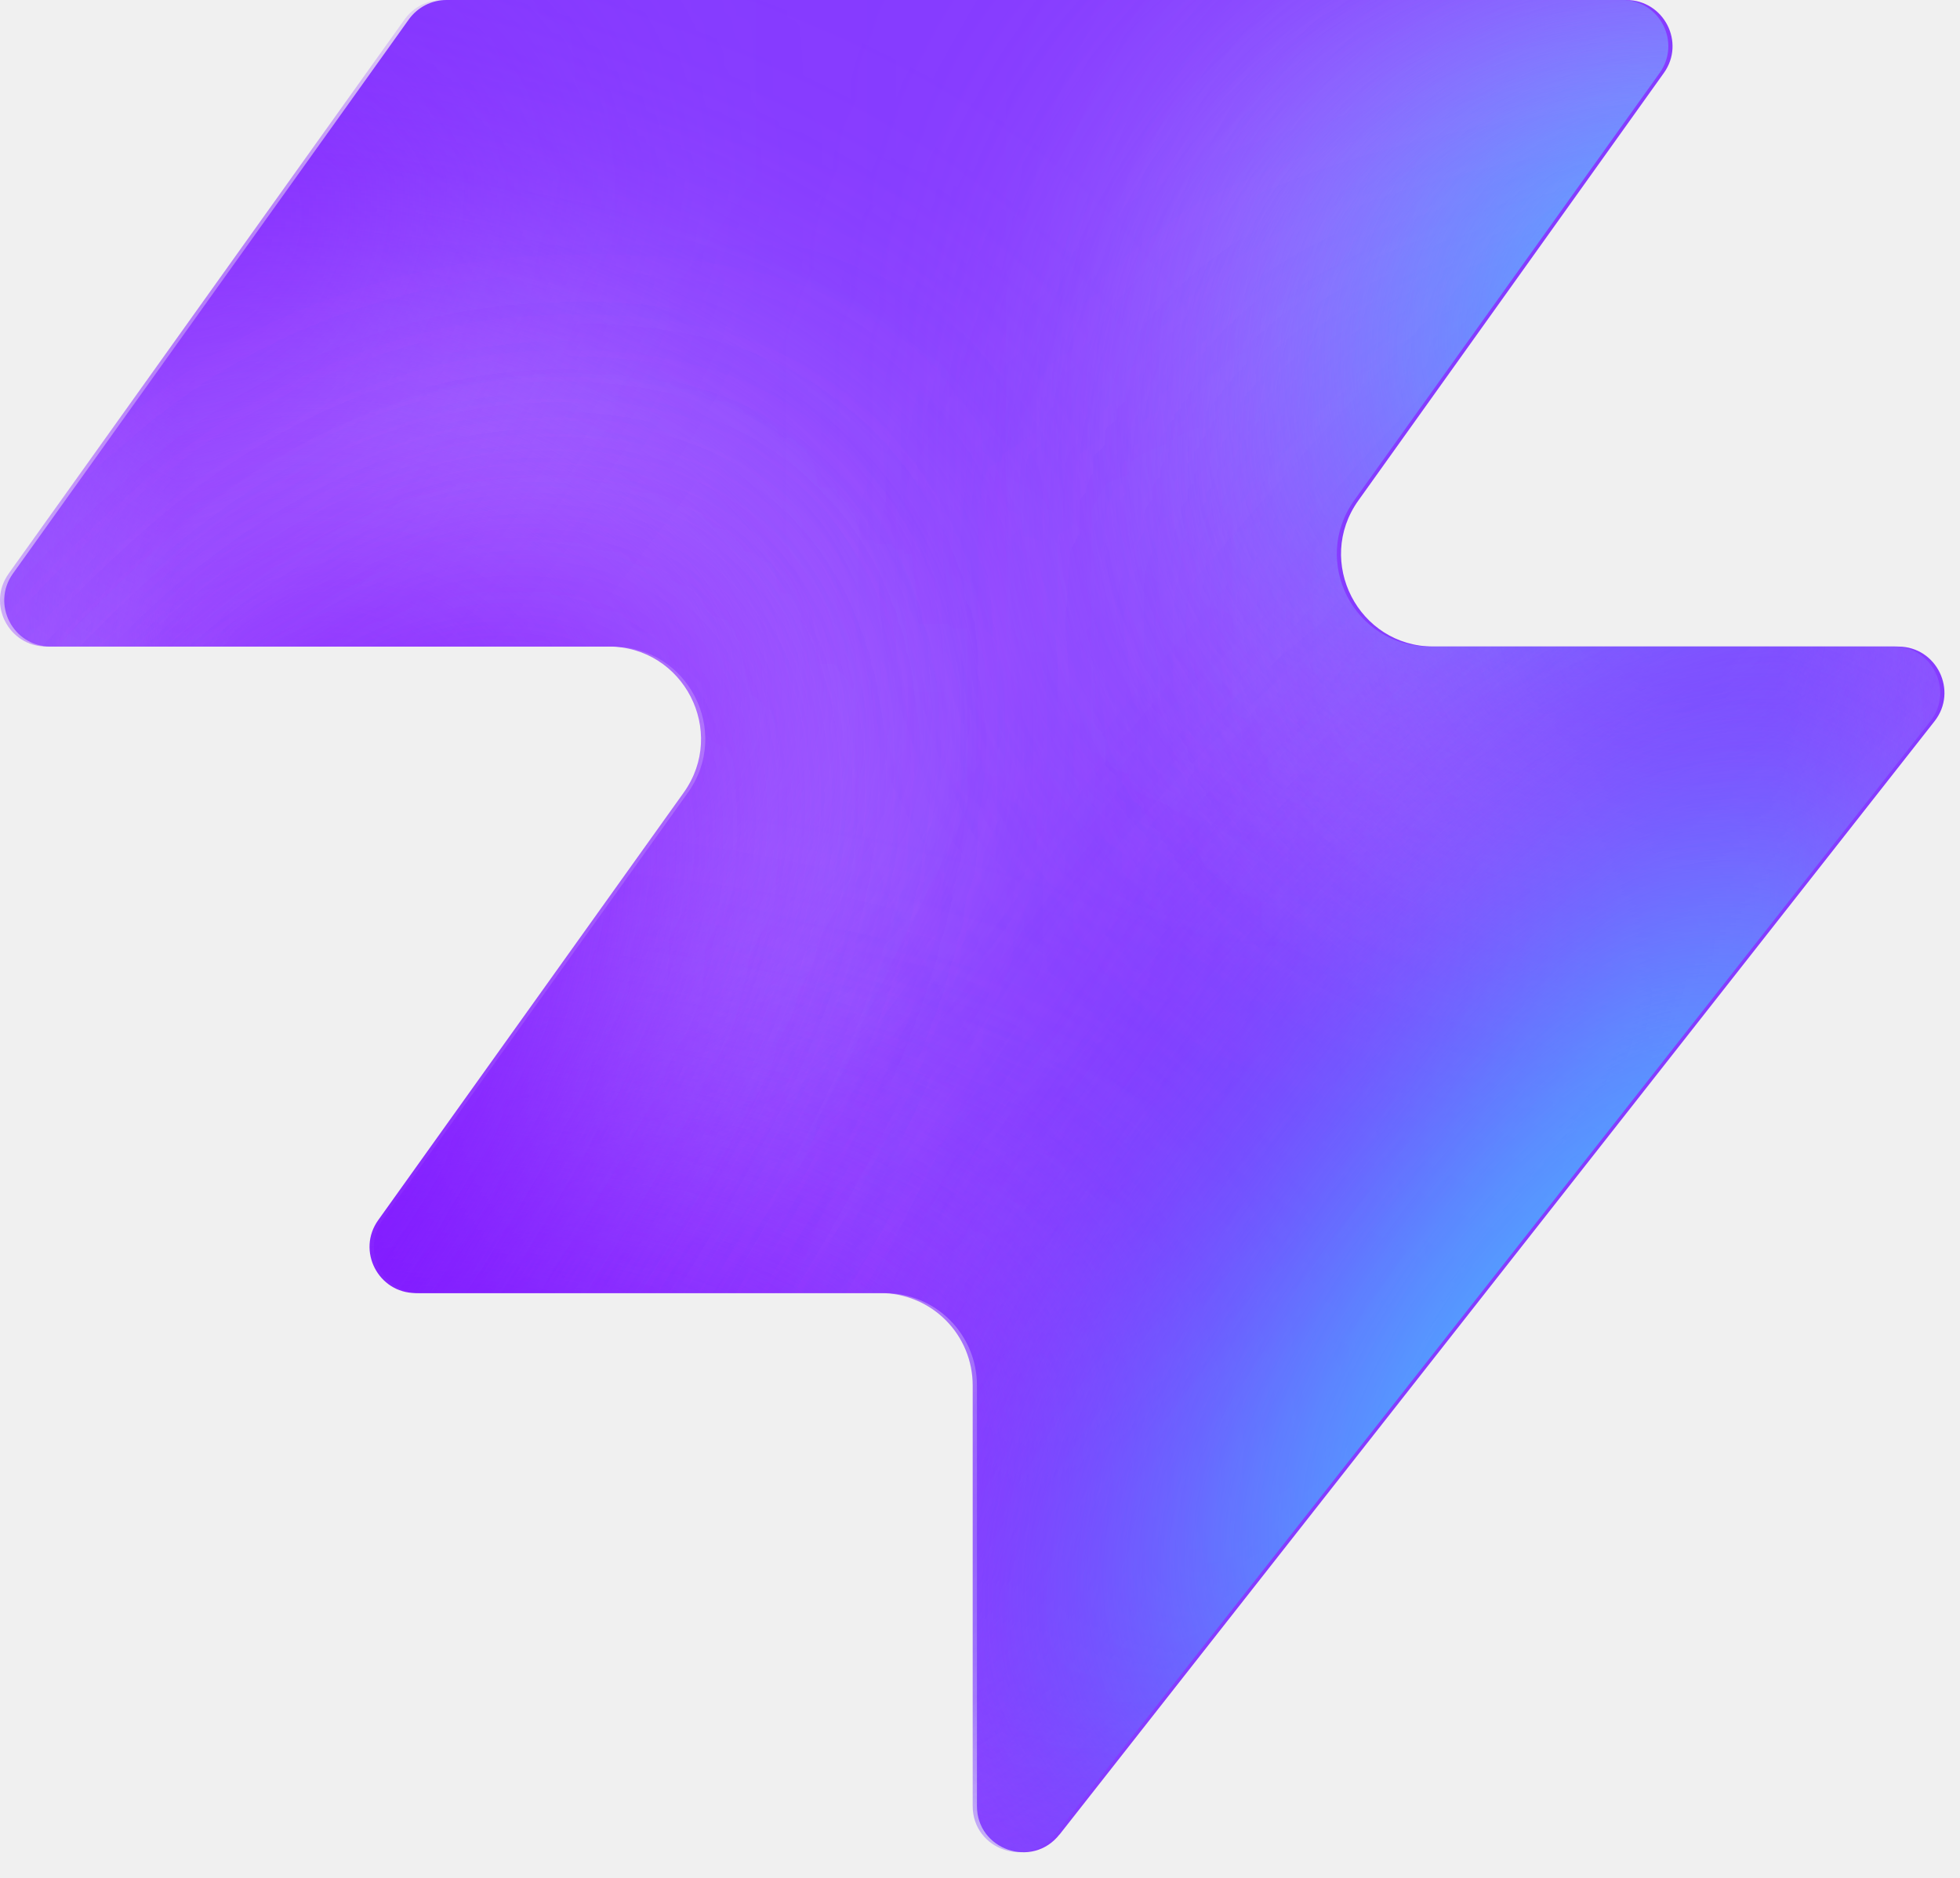
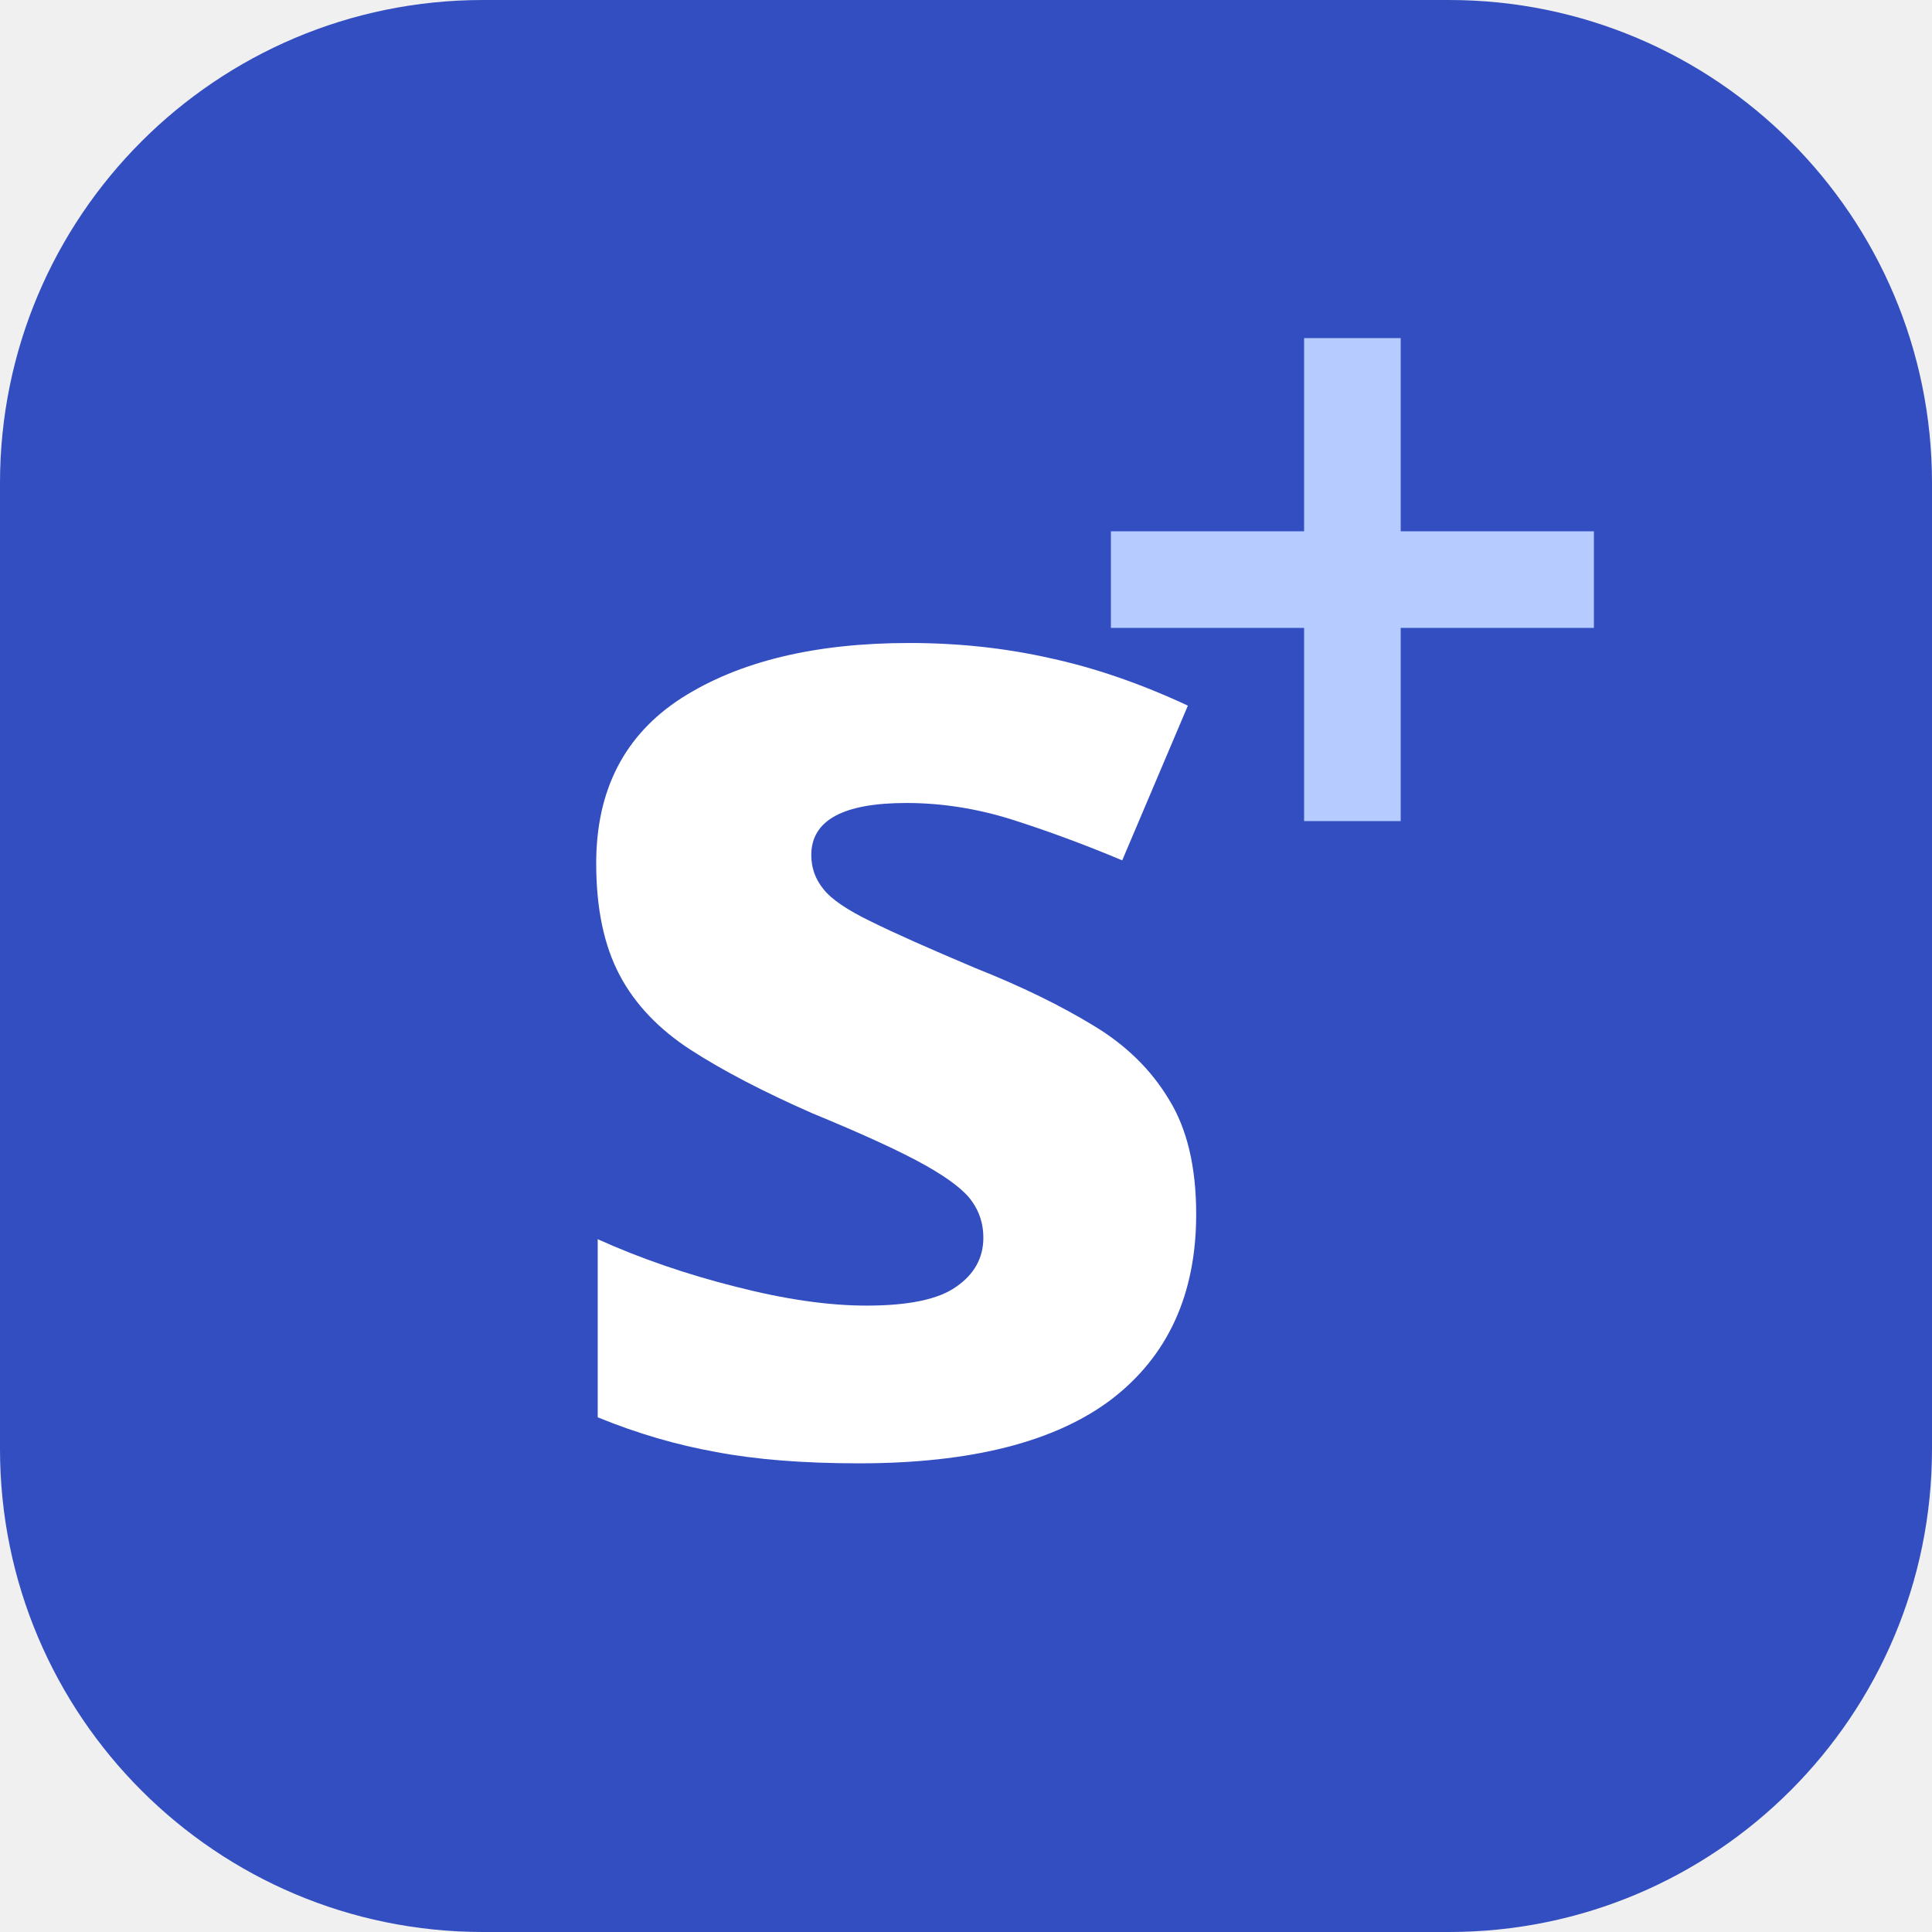
- <svg xmlns="http://www.w3.org/2000/svg" width="48" height="46" fill="none" viewBox="0 0 48 46">
-   <path fill="#863bff" d="M25.946 44.938c-.664.845-2.021.375-2.021-.698V33.937a2.26 2.26 0 0 0-2.262-2.262H10.287c-.92 0-1.456-1.04-.92-1.788l7.48-10.471c1.07-1.497 0-3.578-1.842-3.578H1.237c-.92 0-1.456-1.04-.92-1.788L10.013.474c.214-.297.556-.474.92-.474h28.894c.92 0 1.456 1.04.92 1.788l-7.48 10.471c-1.07 1.498 0 3.579 1.842 3.579h11.377c.943 0 1.473 1.088.89 1.83L25.947 44.94z" style="fill:#863bff;fill:color(display-p3 .525 .23 1);fill-opacity:1" />
-   <mask id="a" width="48" height="46" x="0" y="0" maskUnits="userSpaceOnUse" style="mask-type:alpha">
-     <path fill="#000" d="M25.842 44.938c-.664.844-2.021.375-2.021-.698V33.937a2.26 2.26 0 0 0-2.262-2.262H10.183c-.92 0-1.456-1.04-.92-1.788l7.48-10.471c1.07-1.498 0-3.579-1.842-3.579H1.133c-.92 0-1.456-1.04-.92-1.787L9.91.473c.214-.297.556-.474.92-.474h28.894c.92 0 1.456 1.04.92 1.788l-7.48 10.471c-1.07 1.498 0 3.578 1.842 3.578h11.377c.943 0 1.473 1.088.89 1.832L25.843 44.94z" style="fill:#000;fill-opacity:1" />
-   </mask>
-   <g mask="url(#a)">
-     <g filter="url(#b)">
-       <ellipse cx="5.508" cy="14.704" fill="#ede6ff" rx="5.508" ry="14.704" style="fill:#ede6ff;fill:color(display-p3 .927 .903 1);fill-opacity:1" transform="matrix(.00324 1 1 -.00324 -4.47 31.516)" />
-     </g>
-     <g filter="url(#c)">
-       <ellipse cx="10.399" cy="29.851" fill="#ede6ff" rx="10.399" ry="29.851" style="fill:#ede6ff;fill:color(display-p3 .927 .903 1);fill-opacity:1" transform="matrix(.00324 1 1 -.00324 -39.328 7.883)" />
-     </g>
-     <g filter="url(#d)">
-       <ellipse cx="5.508" cy="30.487" fill="#7e14ff" rx="5.508" ry="30.487" style="fill:#7e14ff;fill:color(display-p3 .492 .077 1);fill-opacity:1" transform="rotate(89.814 -25.913 -14.639)scale(1 -1)" />
-     </g>
-     <g filter="url(#e)">
-       <ellipse cx="5.508" cy="30.599" fill="#7e14ff" rx="5.508" ry="30.599" style="fill:#7e14ff;fill:color(display-p3 .492 .077 1);fill-opacity:1" transform="rotate(89.814 -32.644 -3.334)scale(1 -1)" />
-     </g>
-     <g filter="url(#f)">
-       <ellipse cx="5.508" cy="30.599" fill="#7e14ff" rx="5.508" ry="30.599" style="fill:#7e14ff;fill:color(display-p3 .492 .077 1);fill-opacity:1" transform="matrix(.00324 1 1 -.00324 -34.34 30.47)" />
-     </g>
-     <g filter="url(#g)">
-       <ellipse cx="14.072" cy="22.078" fill="#ede6ff" rx="14.072" ry="22.078" style="fill:#ede6ff;fill:color(display-p3 .927 .903 1);fill-opacity:1" transform="rotate(93.35 24.506 48.493)scale(-1 1)" />
-     </g>
-     <g filter="url(#h)">
-       <ellipse cx="3.47" cy="21.501" fill="#7e14ff" rx="3.47" ry="21.501" style="fill:#7e14ff;fill:color(display-p3 .492 .077 1);fill-opacity:1" transform="rotate(89.009 28.708 47.59)scale(-1 1)" />
-     </g>
-     <g filter="url(#i)">
-       <ellipse cx="3.47" cy="21.501" fill="#7e14ff" rx="3.47" ry="21.501" style="fill:#7e14ff;fill:color(display-p3 .492 .077 1);fill-opacity:1" transform="rotate(89.009 28.708 47.59)scale(-1 1)" />
-     </g>
-     <g filter="url(#j)">
-       <ellipse cx=".387" cy="8.972" fill="#7e14ff" rx="4.407" ry="29.108" style="fill:#7e14ff;fill:color(display-p3 .492 .077 1);fill-opacity:1" transform="rotate(39.51 .387 8.972)" />
-     </g>
-     <g filter="url(#k)">
-       <ellipse cx="47.523" cy="-6.092" fill="#7e14ff" rx="4.407" ry="29.108" style="fill:#7e14ff;fill:color(display-p3 .492 .077 1);fill-opacity:1" transform="rotate(37.892 47.523 -6.092)" />
-     </g>
-     <g filter="url(#l)">
-       <ellipse cx="41.412" cy="6.333" fill="#47bfff" rx="5.971" ry="9.665" style="fill:#47bfff;fill:color(display-p3 .28 .748 1);fill-opacity:1" transform="rotate(37.892 41.412 6.333)" />
-     </g>
-     <g filter="url(#m)">
-       <ellipse cx="-1.879" cy="38.332" fill="#7e14ff" rx="4.407" ry="29.108" style="fill:#7e14ff;fill:color(display-p3 .492 .077 1);fill-opacity:1" transform="rotate(37.892 -1.88 38.332)" />
-     </g>
-     <g filter="url(#n)">
-       <ellipse cx="-1.879" cy="38.332" fill="#7e14ff" rx="4.407" ry="29.108" style="fill:#7e14ff;fill:color(display-p3 .492 .077 1);fill-opacity:1" transform="rotate(37.892 -1.88 38.332)" />
-     </g>
-     <g filter="url(#o)">
-       <ellipse cx="35.651" cy="29.907" fill="#7e14ff" rx="4.407" ry="29.108" style="fill:#7e14ff;fill:color(display-p3 .492 .077 1);fill-opacity:1" transform="rotate(37.892 35.651 29.907)" />
-     </g>
-     <g filter="url(#p)">
-       <ellipse cx="38.418" cy="32.4" fill="#47bfff" rx="5.971" ry="15.297" style="fill:#47bfff;fill:color(display-p3 .28 .748 1);fill-opacity:1" transform="rotate(37.892 38.418 32.4)" />
-     </g>
-   </g>
-   <defs>
-     <filter id="b" width="60.045" height="41.654" x="-19.77" y="16.149" color-interpolation-filters="sRGB" filterUnits="userSpaceOnUse">
-       <feFlood flood-opacity="0" result="BackgroundImageFix" />
-       <feBlend in="SourceGraphic" in2="BackgroundImageFix" result="shape" />
-       <feGaussianBlur result="effect1_foregroundBlur_2002_17158" stdDeviation="7.659" />
-     </filter>
-     <filter id="c" width="90.34" height="51.437" x="-54.613" y="-7.533" color-interpolation-filters="sRGB" filterUnits="userSpaceOnUse">
-       <feFlood flood-opacity="0" result="BackgroundImageFix" />
-       <feBlend in="SourceGraphic" in2="BackgroundImageFix" result="shape" />
-       <feGaussianBlur result="effect1_foregroundBlur_2002_17158" stdDeviation="7.659" />
-     </filter>
-     <filter id="d" width="79.355" height="29.4" x="-49.64" y="2.03" color-interpolation-filters="sRGB" filterUnits="userSpaceOnUse">
-       <feFlood flood-opacity="0" result="BackgroundImageFix" />
-       <feBlend in="SourceGraphic" in2="BackgroundImageFix" result="shape" />
-       <feGaussianBlur result="effect1_foregroundBlur_2002_17158" stdDeviation="4.596" />
-     </filter>
-     <filter id="e" width="79.579" height="29.4" x="-45.045" y="20.029" color-interpolation-filters="sRGB" filterUnits="userSpaceOnUse">
-       <feFlood flood-opacity="0" result="BackgroundImageFix" />
-       <feBlend in="SourceGraphic" in2="BackgroundImageFix" result="shape" />
-       <feGaussianBlur result="effect1_foregroundBlur_2002_17158" stdDeviation="4.596" />
-     </filter>
-     <filter id="f" width="79.579" height="29.4" x="-43.513" y="21.178" color-interpolation-filters="sRGB" filterUnits="userSpaceOnUse">
-       <feFlood flood-opacity="0" result="BackgroundImageFix" />
-       <feBlend in="SourceGraphic" in2="BackgroundImageFix" result="shape" />
-       <feGaussianBlur result="effect1_foregroundBlur_2002_17158" stdDeviation="4.596" />
-     </filter>
-     <filter id="g" width="74.749" height="58.852" x="15.756" y="-17.901" color-interpolation-filters="sRGB" filterUnits="userSpaceOnUse">
-       <feFlood flood-opacity="0" result="BackgroundImageFix" />
-       <feBlend in="SourceGraphic" in2="BackgroundImageFix" result="shape" />
-       <feGaussianBlur result="effect1_foregroundBlur_2002_17158" stdDeviation="7.659" />
-     </filter>
-     <filter id="h" width="61.377" height="25.362" x="23.548" y="2.284" color-interpolation-filters="sRGB" filterUnits="userSpaceOnUse">
-       <feFlood flood-opacity="0" result="BackgroundImageFix" />
-       <feBlend in="SourceGraphic" in2="BackgroundImageFix" result="shape" />
-       <feGaussianBlur result="effect1_foregroundBlur_2002_17158" stdDeviation="4.596" />
-     </filter>
-     <filter id="i" width="61.377" height="25.362" x="23.548" y="2.284" color-interpolation-filters="sRGB" filterUnits="userSpaceOnUse">
-       <feFlood flood-opacity="0" result="BackgroundImageFix" />
-       <feBlend in="SourceGraphic" in2="BackgroundImageFix" result="shape" />
-       <feGaussianBlur result="effect1_foregroundBlur_2002_17158" stdDeviation="4.596" />
-     </filter>
-     <filter id="j" width="56.045" height="63.649" x="-27.636" y="-22.853" color-interpolation-filters="sRGB" filterUnits="userSpaceOnUse">
-       <feFlood flood-opacity="0" result="BackgroundImageFix" />
-       <feBlend in="SourceGraphic" in2="BackgroundImageFix" result="shape" />
-       <feGaussianBlur result="effect1_foregroundBlur_2002_17158" stdDeviation="4.596" />
-     </filter>
-     <filter id="k" width="54.814" height="64.646" x="20.116" y="-38.415" color-interpolation-filters="sRGB" filterUnits="userSpaceOnUse">
-       <feFlood flood-opacity="0" result="BackgroundImageFix" />
-       <feBlend in="SourceGraphic" in2="BackgroundImageFix" result="shape" />
-       <feGaussianBlur result="effect1_foregroundBlur_2002_17158" stdDeviation="4.596" />
-     </filter>
-     <filter id="l" width="33.541" height="35.313" x="24.641" y="-11.323" color-interpolation-filters="sRGB" filterUnits="userSpaceOnUse">
-       <feFlood flood-opacity="0" result="BackgroundImageFix" />
-       <feBlend in="SourceGraphic" in2="BackgroundImageFix" result="shape" />
-       <feGaussianBlur result="effect1_foregroundBlur_2002_17158" stdDeviation="4.596" />
-     </filter>
-     <filter id="m" width="54.814" height="64.646" x="-29.286" y="6.009" color-interpolation-filters="sRGB" filterUnits="userSpaceOnUse">
-       <feFlood flood-opacity="0" result="BackgroundImageFix" />
-       <feBlend in="SourceGraphic" in2="BackgroundImageFix" result="shape" />
-       <feGaussianBlur result="effect1_foregroundBlur_2002_17158" stdDeviation="4.596" />
-     </filter>
-     <filter id="n" width="54.814" height="64.646" x="-29.286" y="6.009" color-interpolation-filters="sRGB" filterUnits="userSpaceOnUse">
-       <feFlood flood-opacity="0" result="BackgroundImageFix" />
-       <feBlend in="SourceGraphic" in2="BackgroundImageFix" result="shape" />
-       <feGaussianBlur result="effect1_foregroundBlur_2002_17158" stdDeviation="4.596" />
-     </filter>
-     <filter id="o" width="54.814" height="64.646" x="8.244" y="-2.416" color-interpolation-filters="sRGB" filterUnits="userSpaceOnUse">
-       <feFlood flood-opacity="0" result="BackgroundImageFix" />
-       <feBlend in="SourceGraphic" in2="BackgroundImageFix" result="shape" />
-       <feGaussianBlur result="effect1_foregroundBlur_2002_17158" stdDeviation="4.596" />
-     </filter>
-     <filter id="p" width="39.409" height="43.623" x="18.713" y="10.588" color-interpolation-filters="sRGB" filterUnits="userSpaceOnUse">
-       <feFlood flood-opacity="0" result="BackgroundImageFix" />
-       <feBlend in="SourceGraphic" in2="BackgroundImageFix" result="shape" />
-       <feGaussianBlur result="effect1_foregroundBlur_2002_17158" stdDeviation="4.596" />
-     </filter>
-   </defs>
+ <svg xmlns="http://www.w3.org/2000/svg" viewBox="0 0 40 40">
+   <rect width="40" height="40" rx="10" fill="#334ec0" />
+   <text x="11" y="30" fill="white" font-family="sans-serif" font-size="30" font-weight="bold">s</text>
+   <path d="M28 7v10m-5-5h10" stroke="#b6cbff" stroke-width="2" />
</svg>
